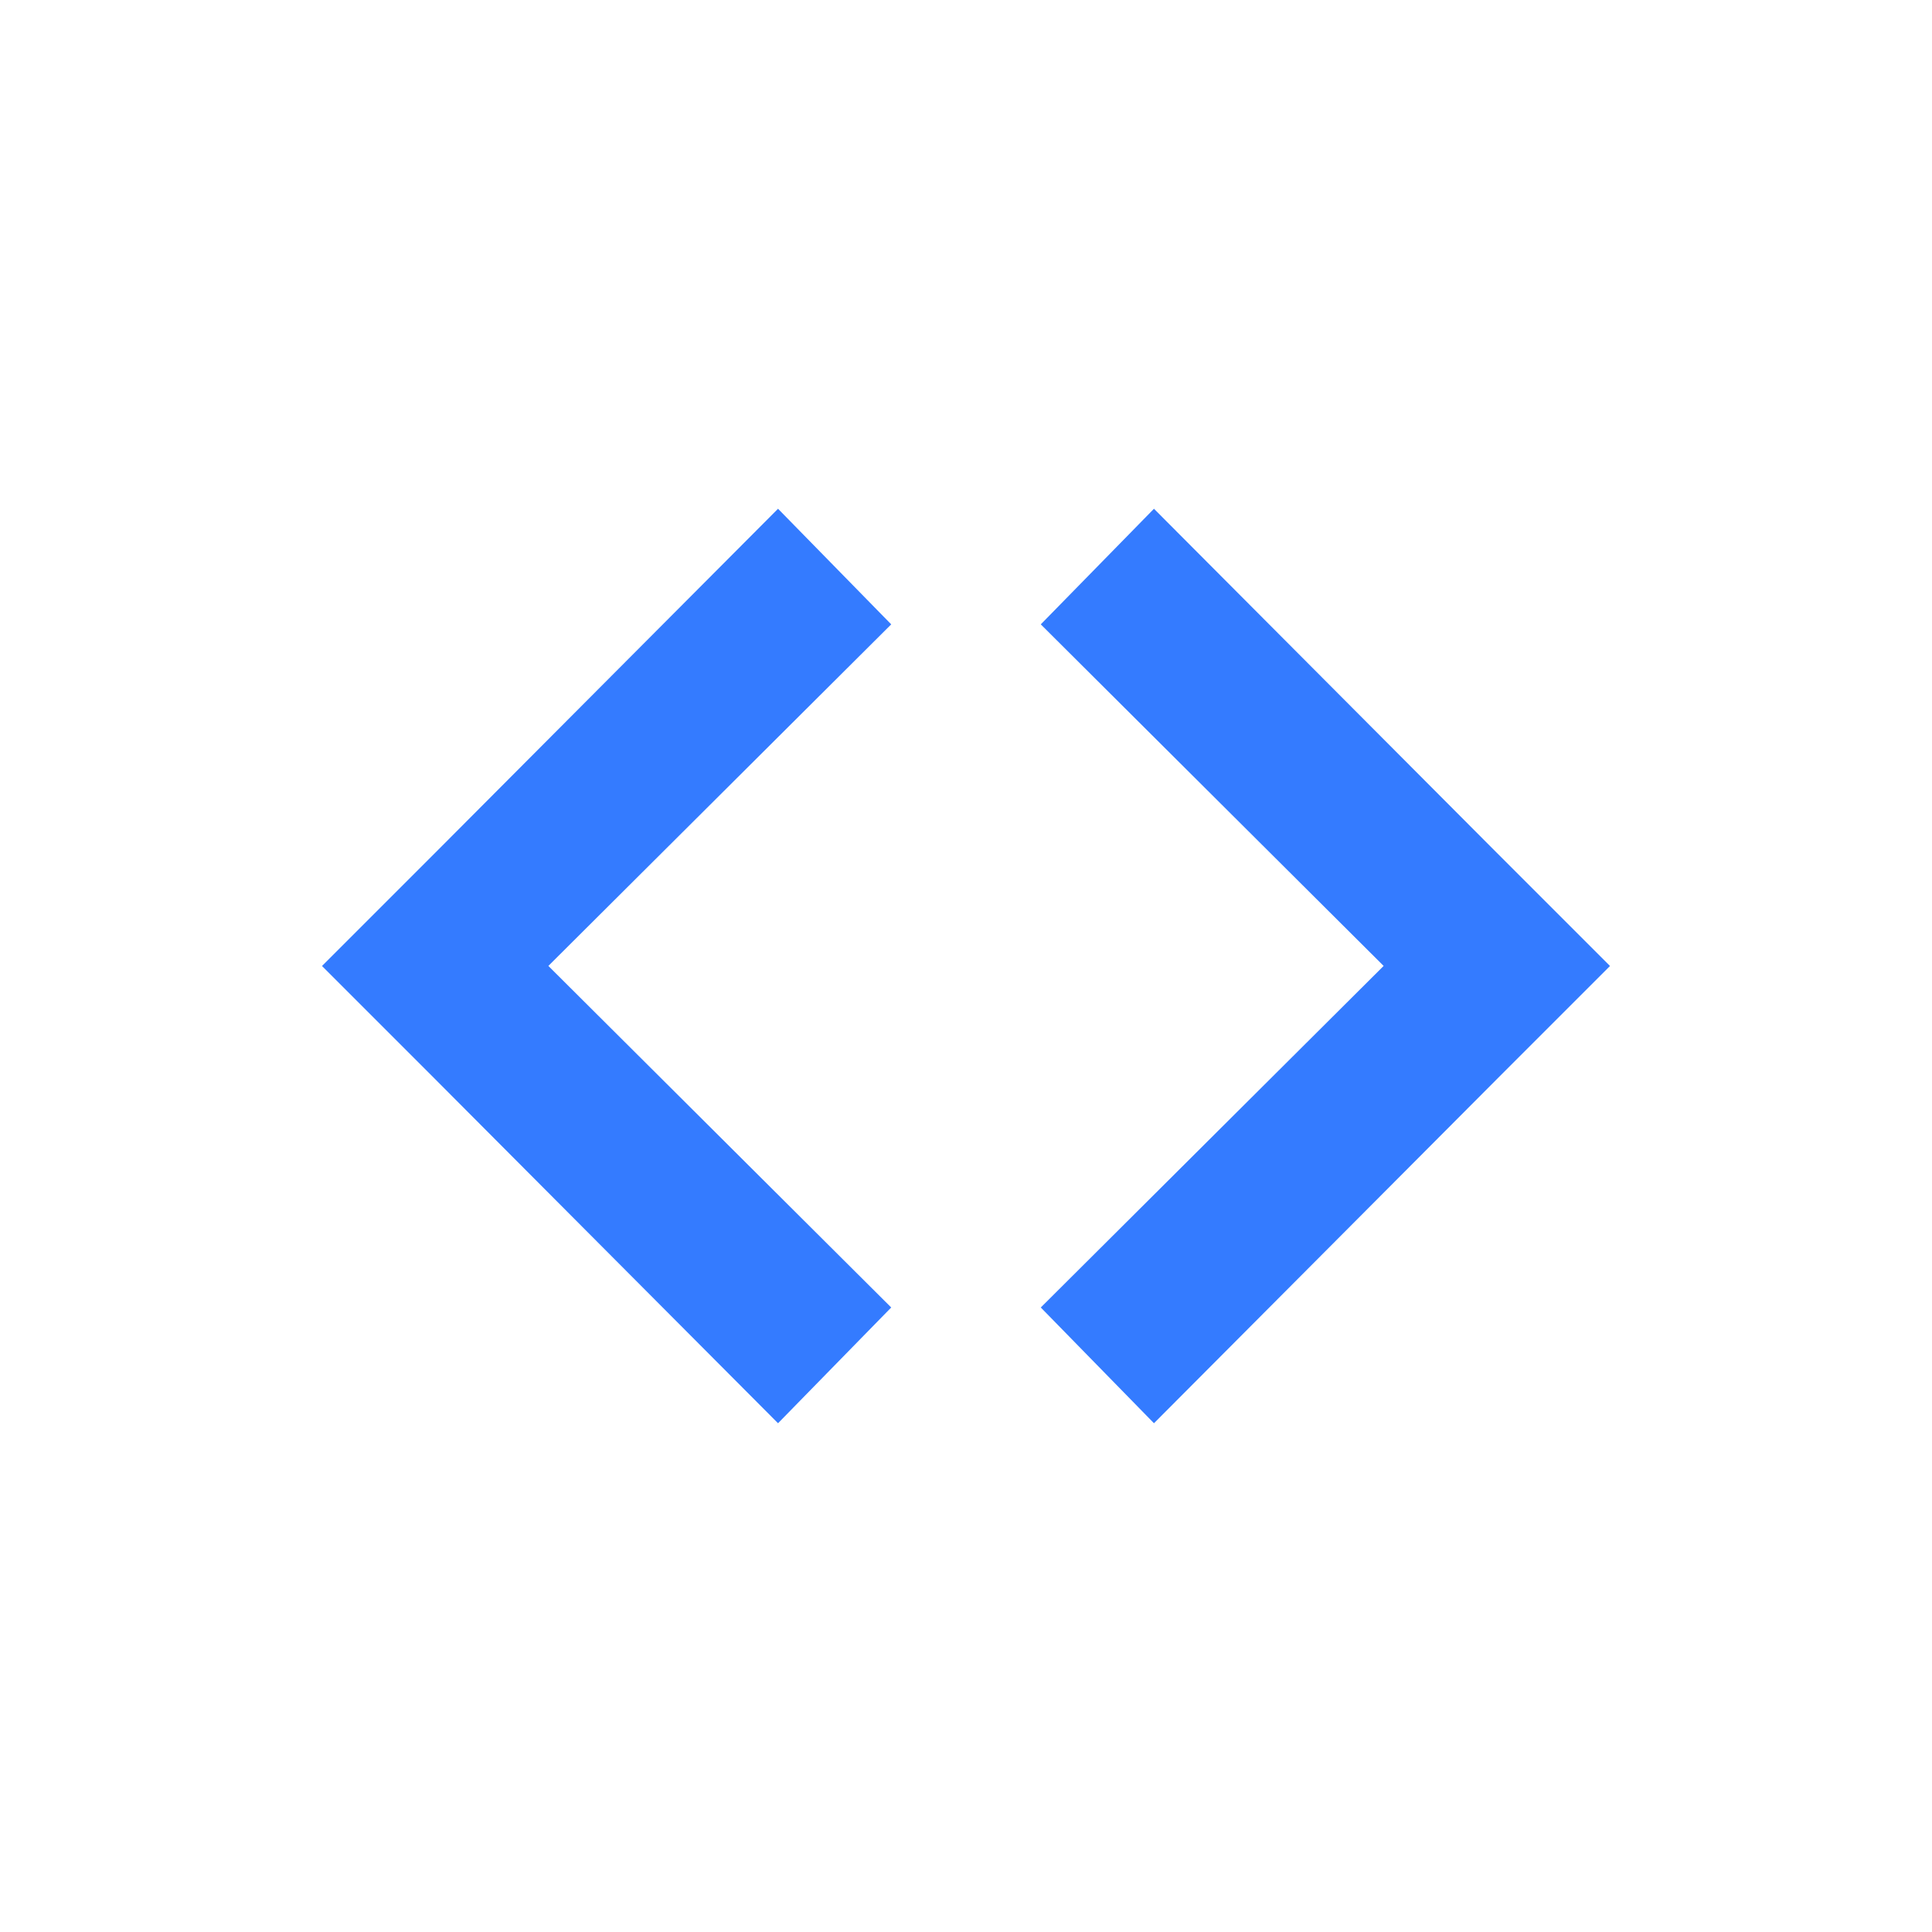
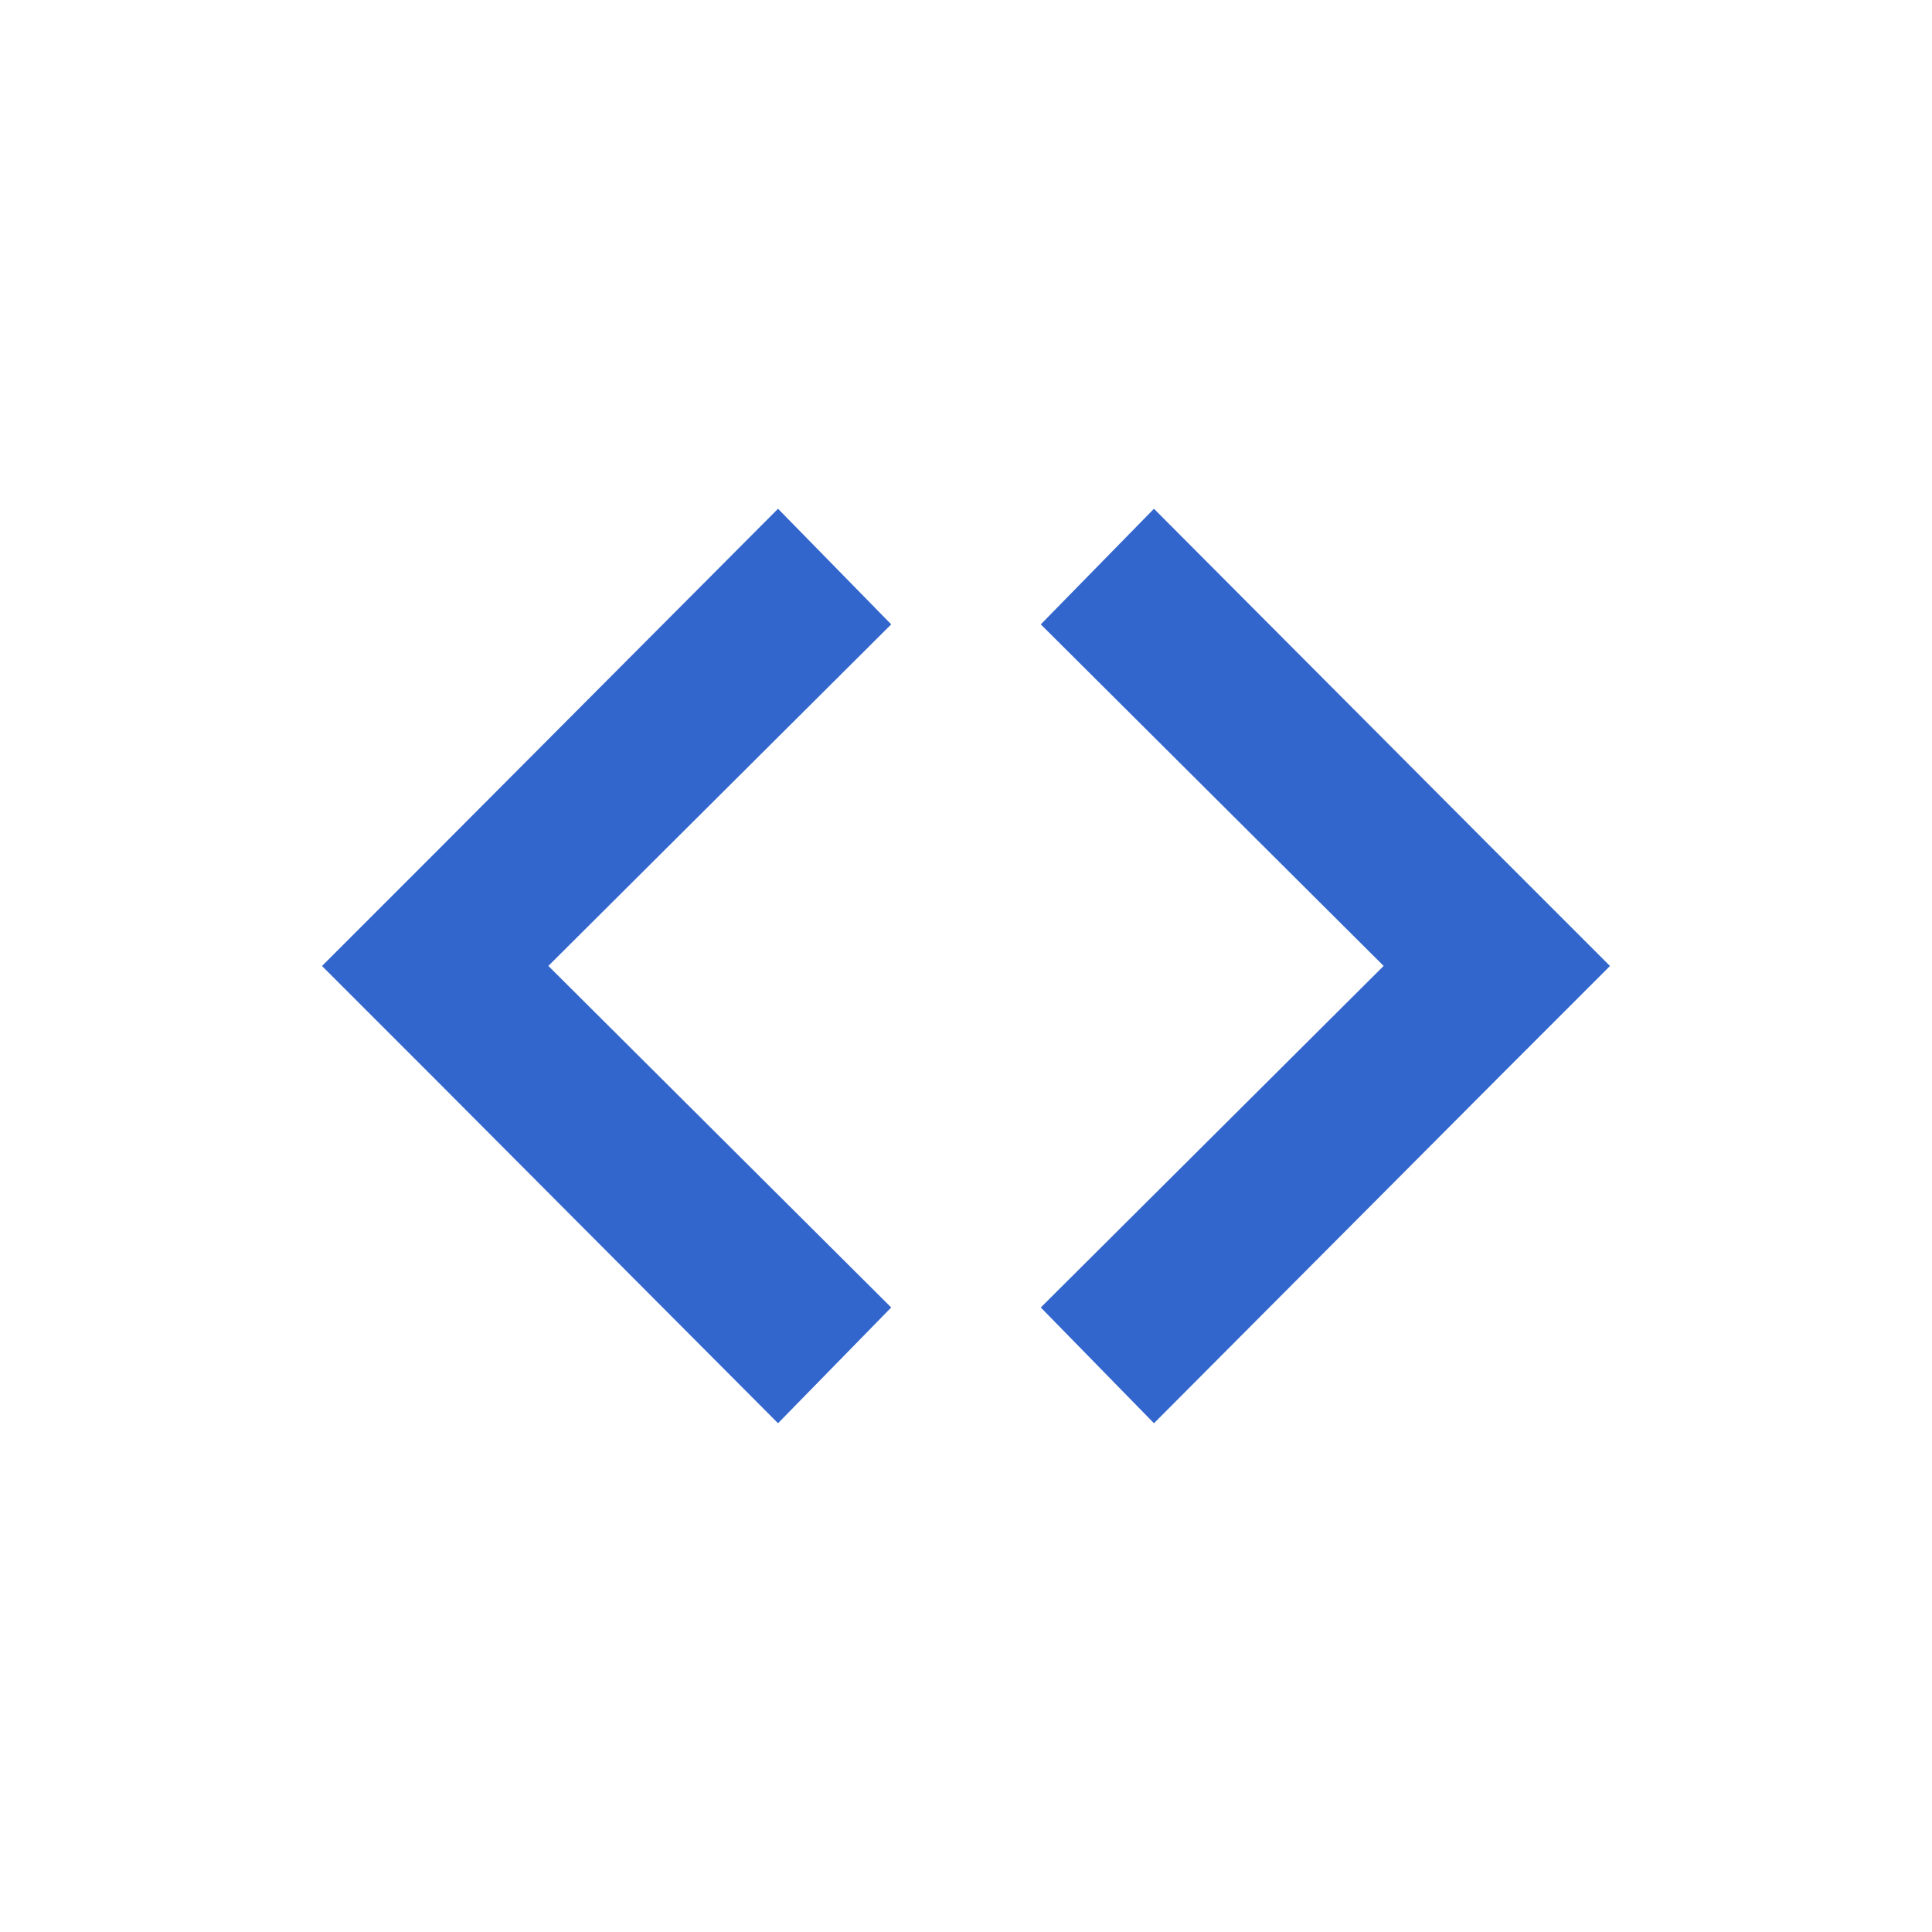
<svg xmlns="http://www.w3.org/2000/svg" xmlns:xlink="http://www.w3.org/1999/xlink" width="24" height="24" viewBox="0 0 24 24">
-   <g id="code" fill="#347bff">
+   <g id="code" fill="#36c">
    <path id="left-bracket" d="M9.665 6.32l-4.259 4.274-1.406 1.406 1.406 1.406 4.259 4.274 1.406-1.438-4.259-4.243 4.259-4.243z" />
    <use transform="matrix(-1 0 0 1 24 0)" id="right-bracket" xlink:href="#left-bracket" />
  </g>
</svg>
